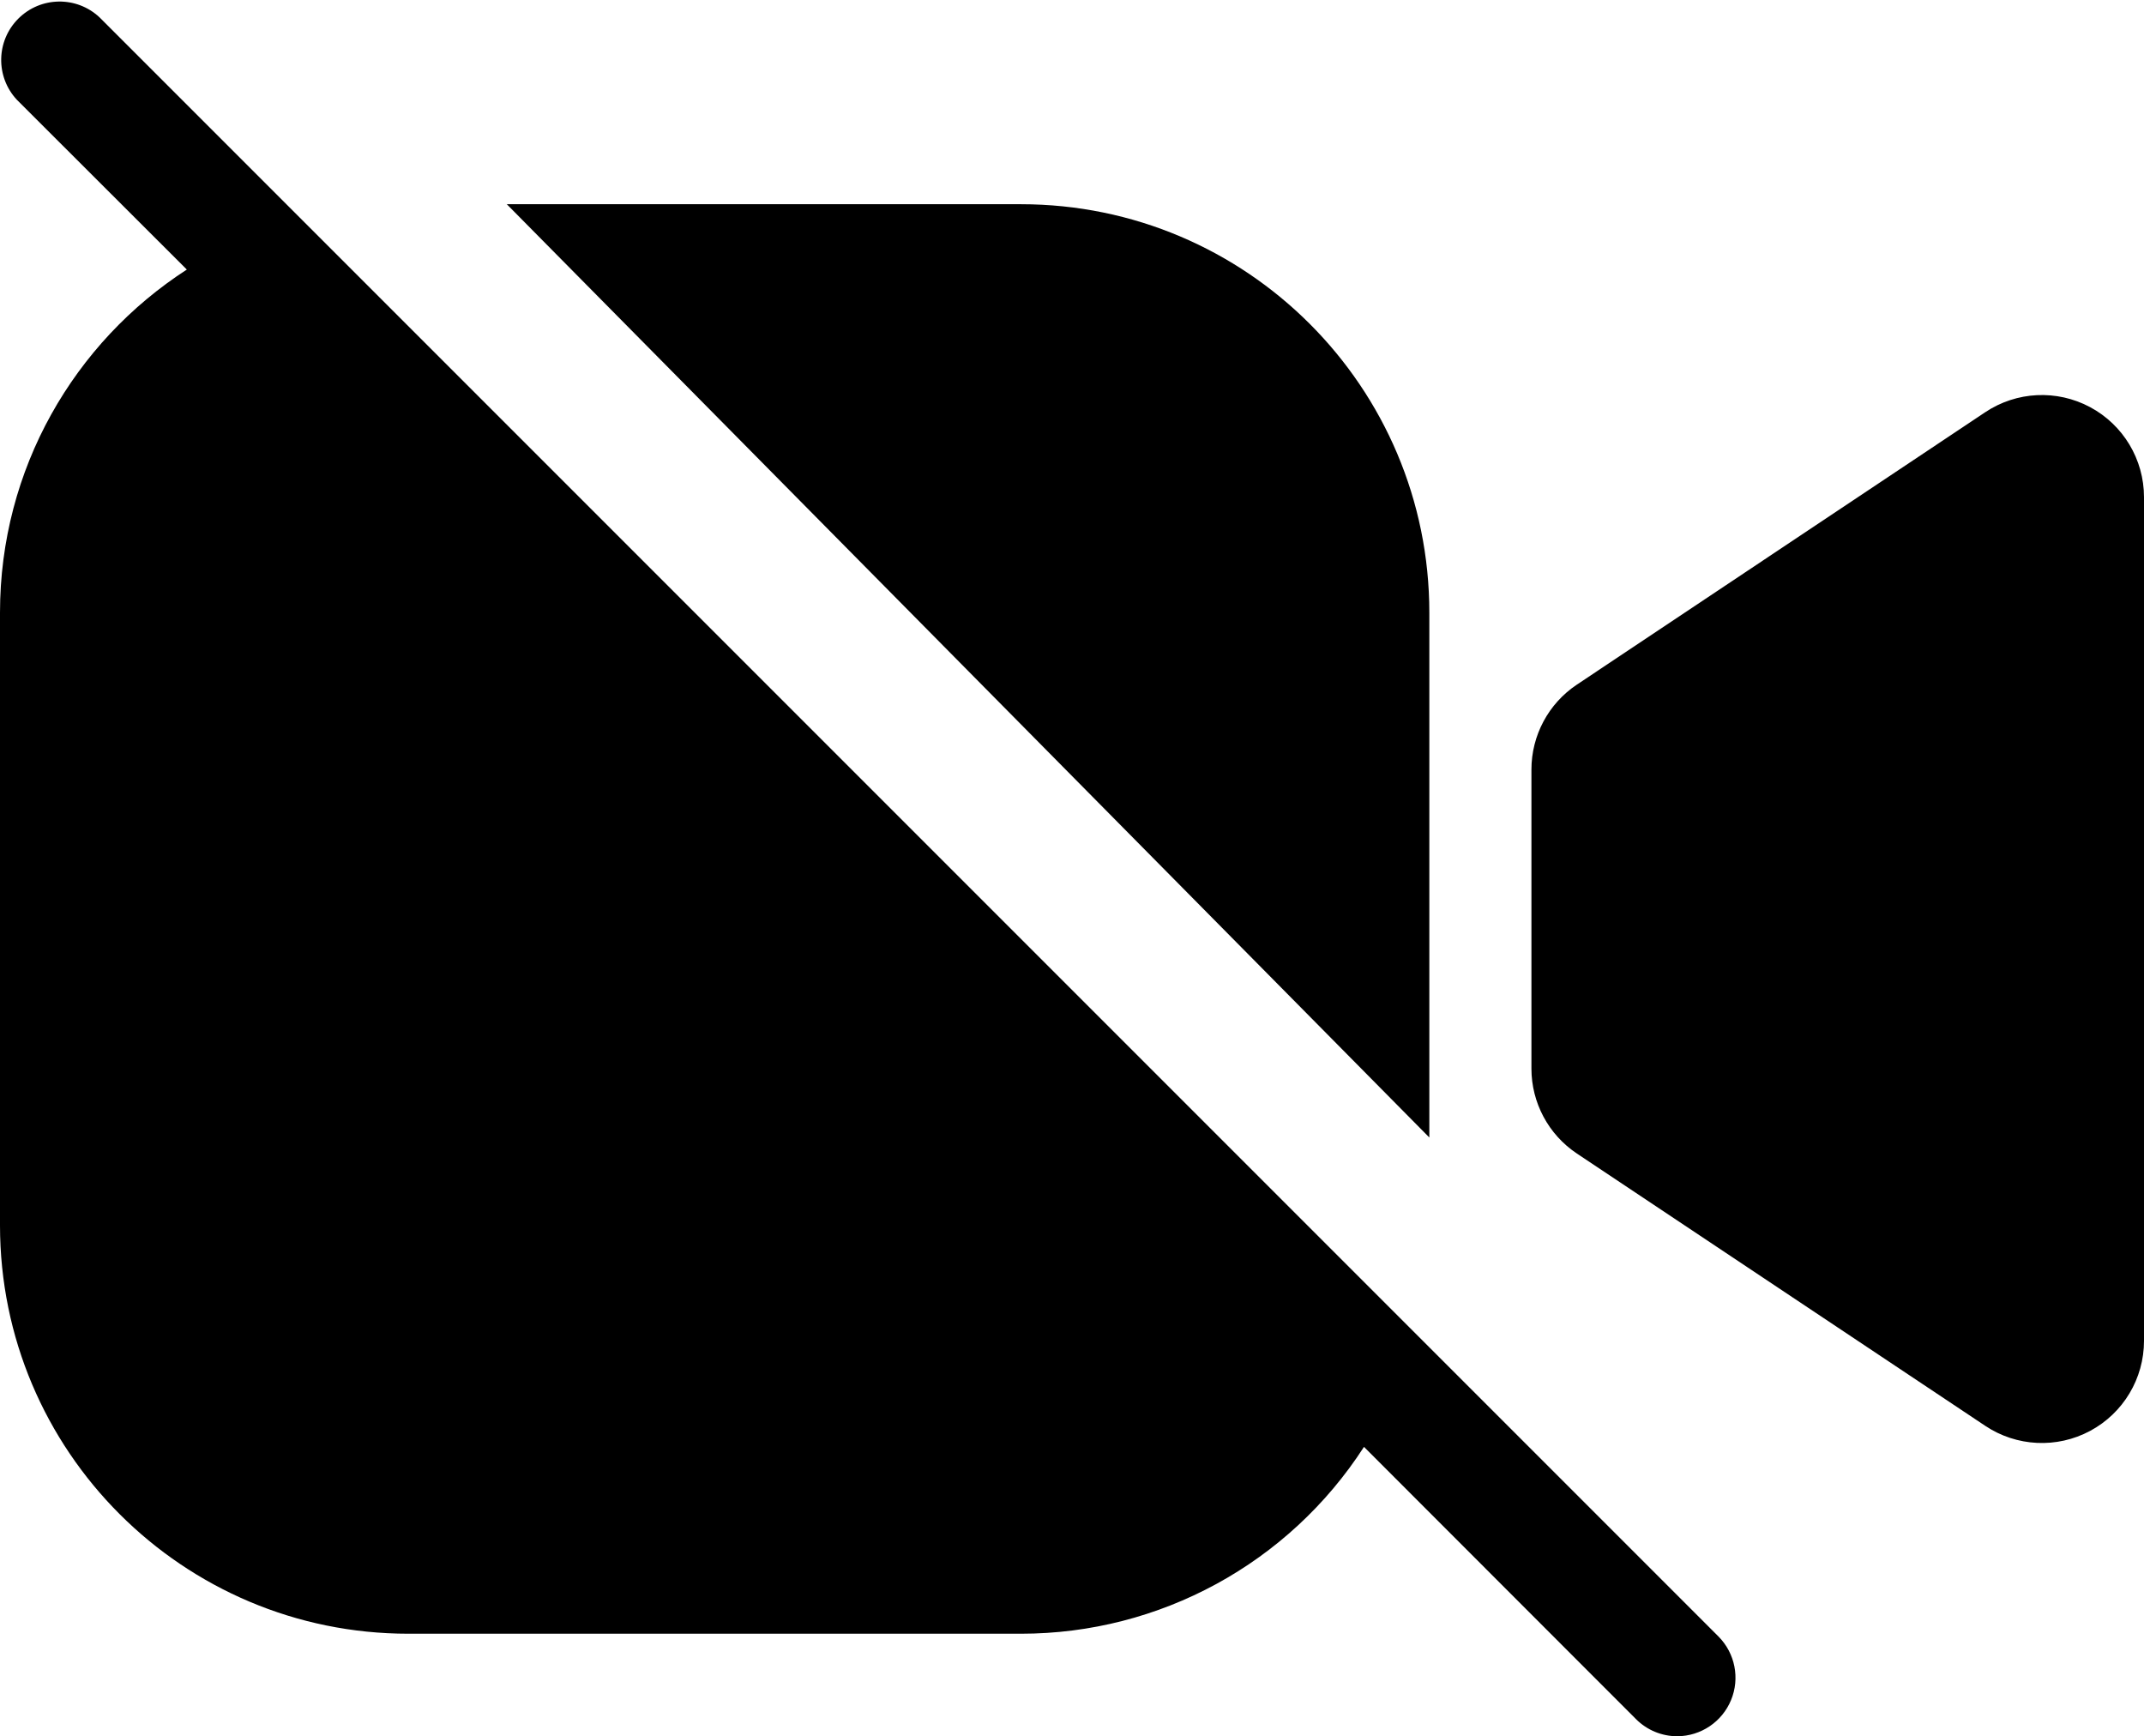
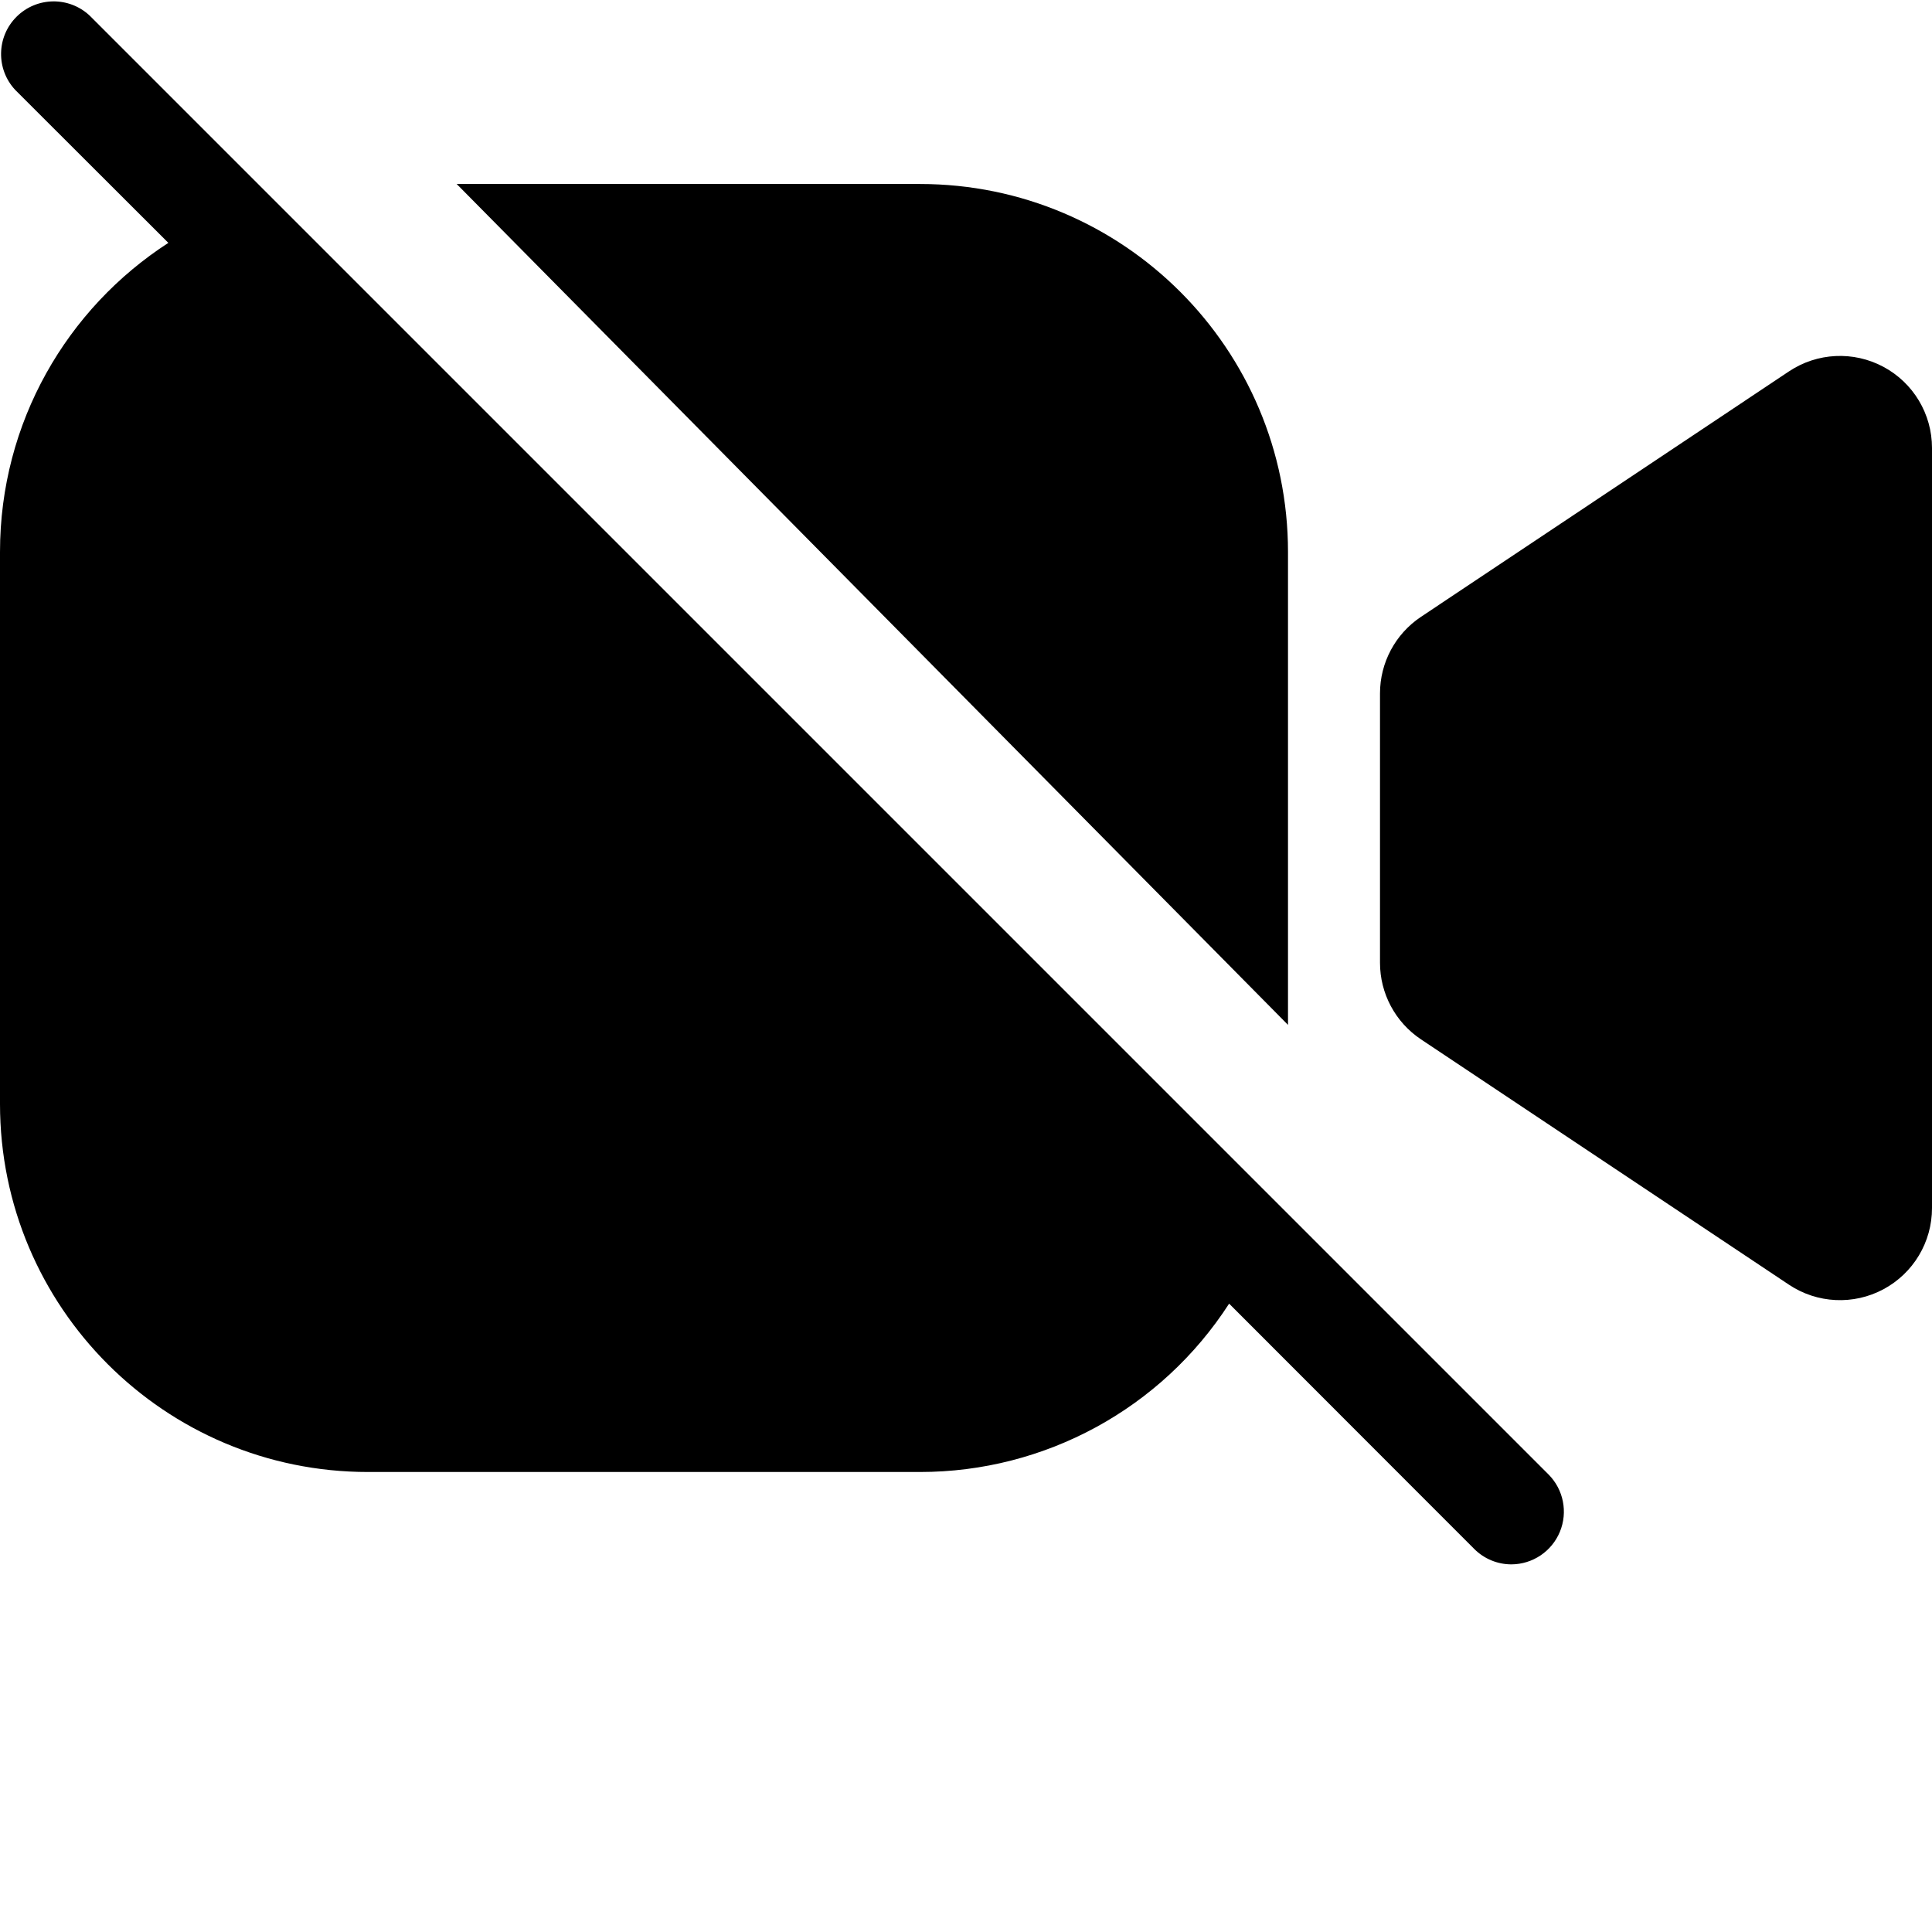
- <svg xmlns="http://www.w3.org/2000/svg" width="21" height="17">
+ <svg xmlns="http://www.w3.org/2000/svg" width="21" height="21">
  <path fill-rule="evenodd" d="M4.964 2H10a4 4 0 0 1 4 4v5.14L4.964 2zm10.481 4.705l4-2.668A1 1 0 0 1 21 4.869v8.262a1 1 0 0 1-1.555.833l-4-2.667a1 1 0 0 1-.445-.832V7.537a1 1 0 0 1 .445-.832zM13.36 14.17A3.997 3.997 0 0 1 10 16H4a4 4 0 0 1-4-4V6c0-1.409.728-2.648 1.83-3.36L.166.978A.572.572 0 0 1 .975.17l15.858 15.858a.573.573 0 0 1-.404.976.57.57 0 0 1-.405-.168L13.36 14.17z" />
</svg>
